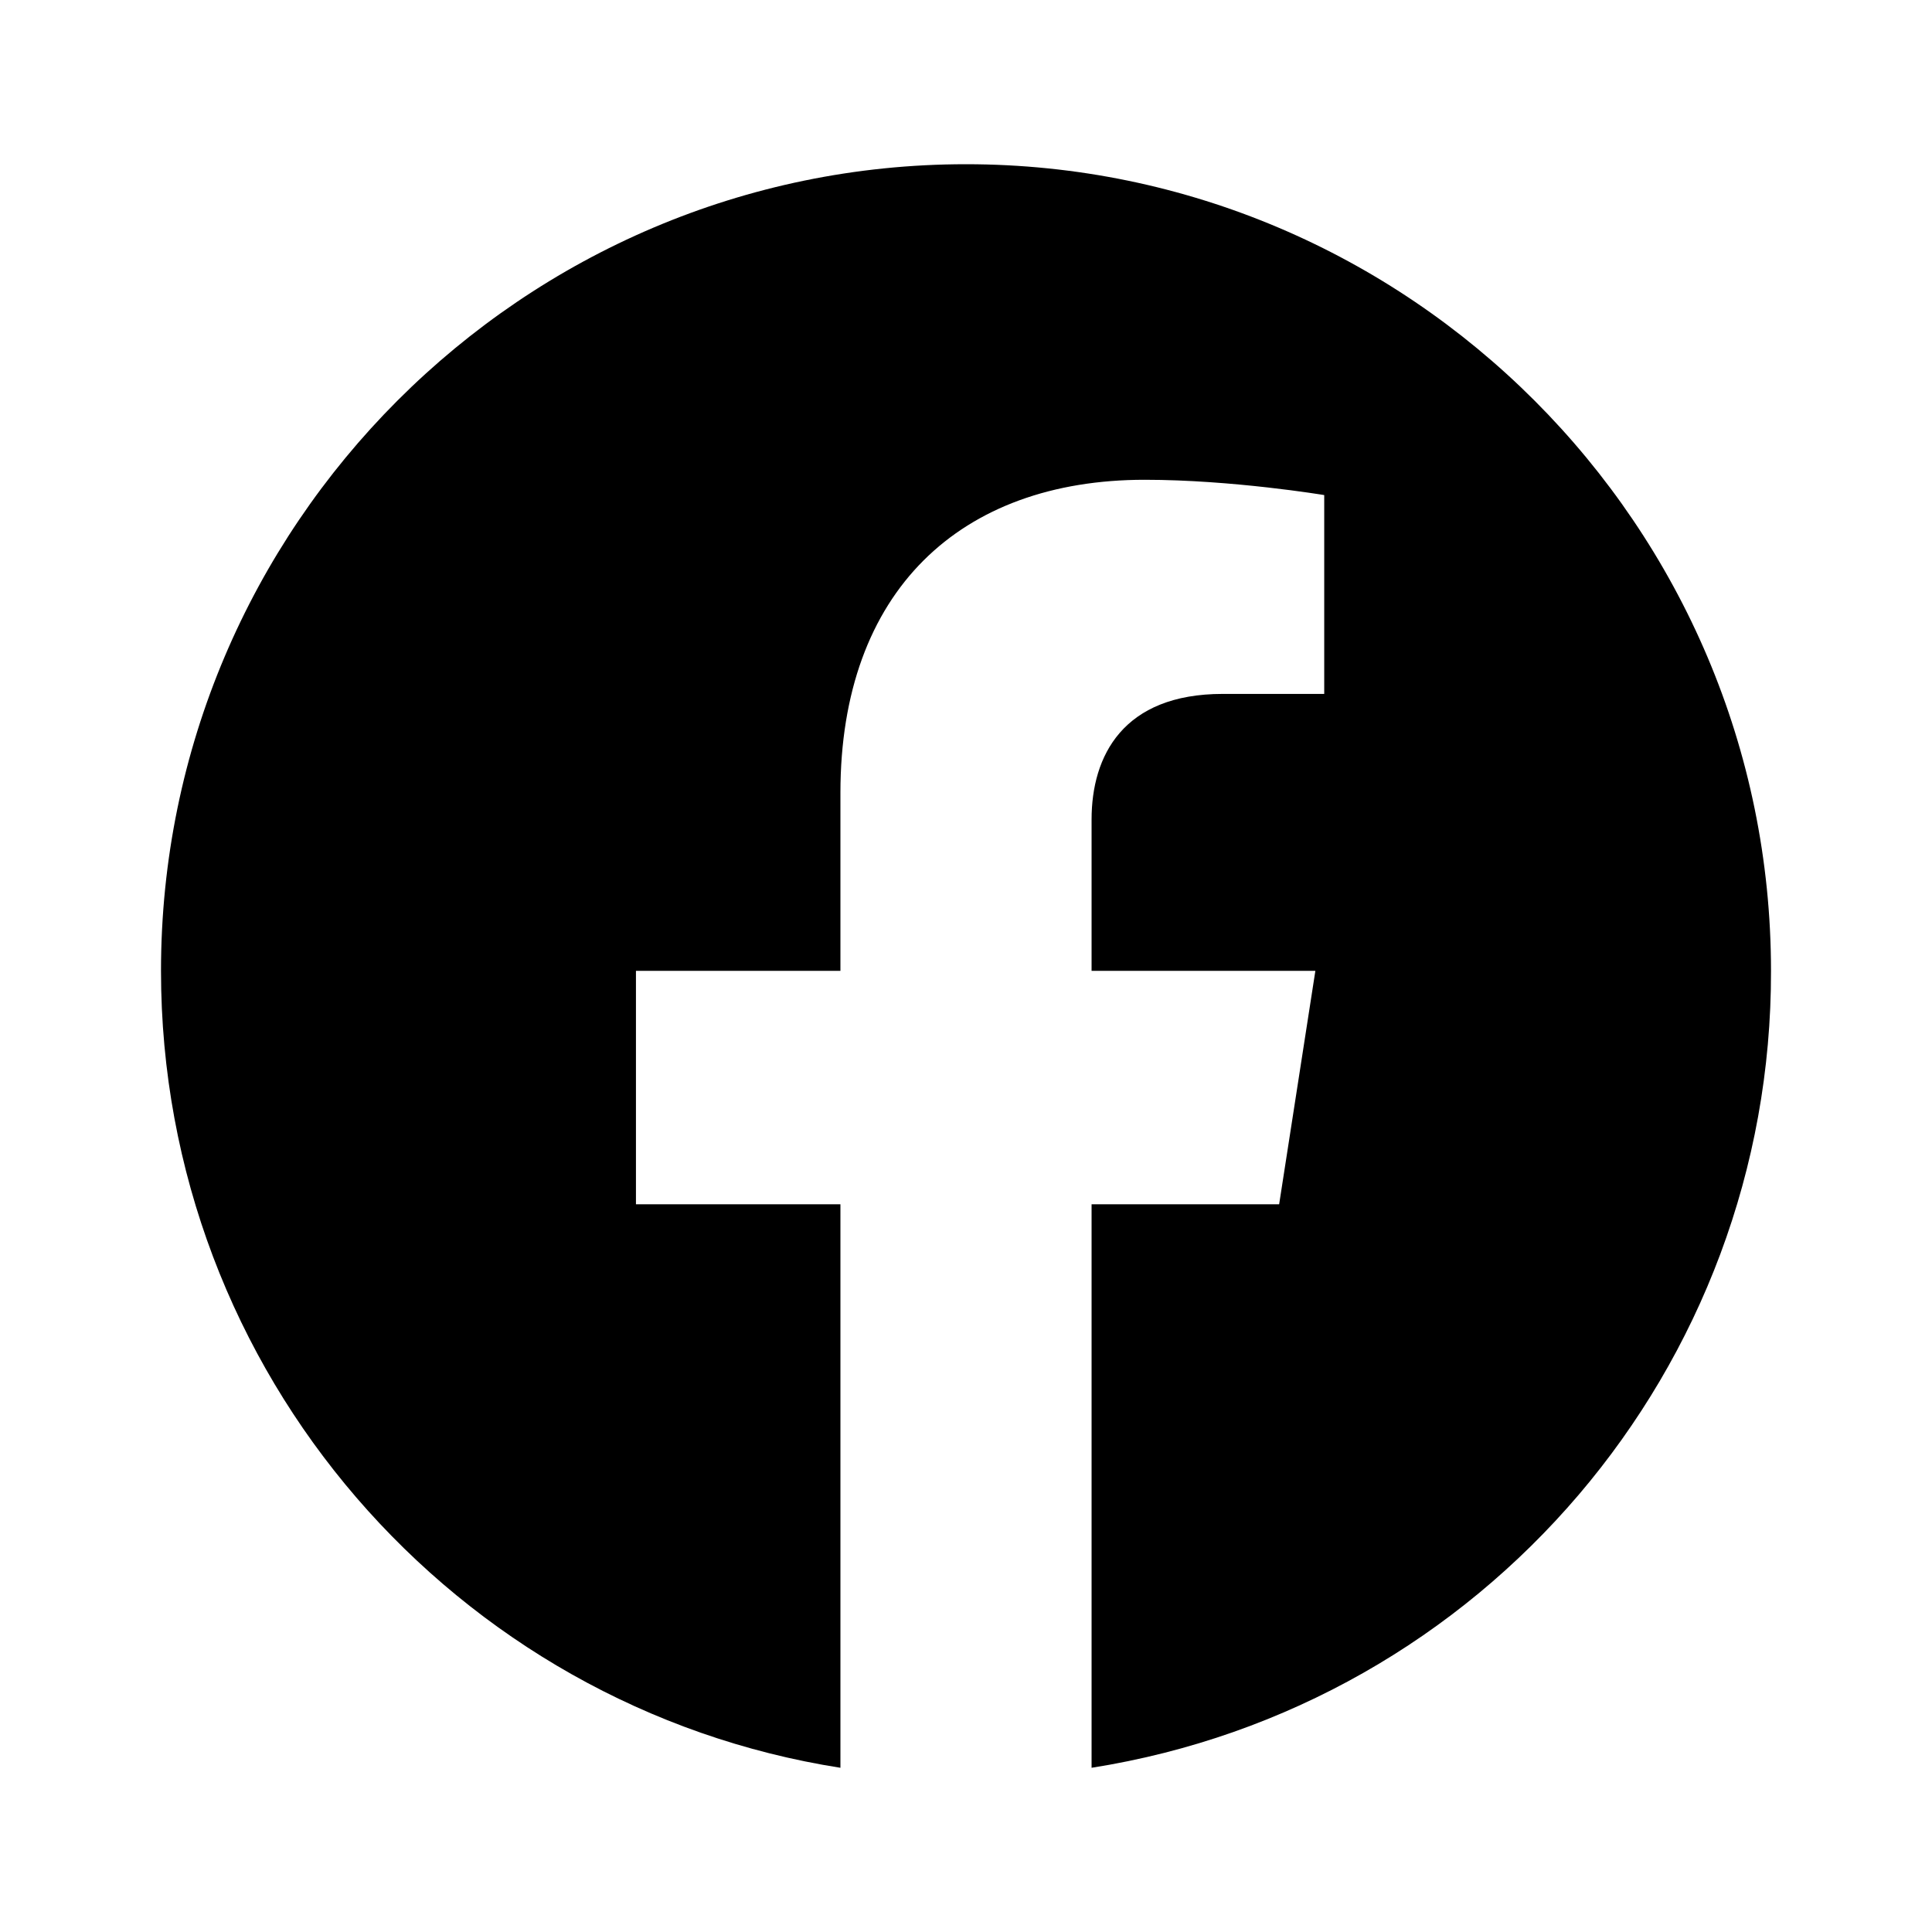
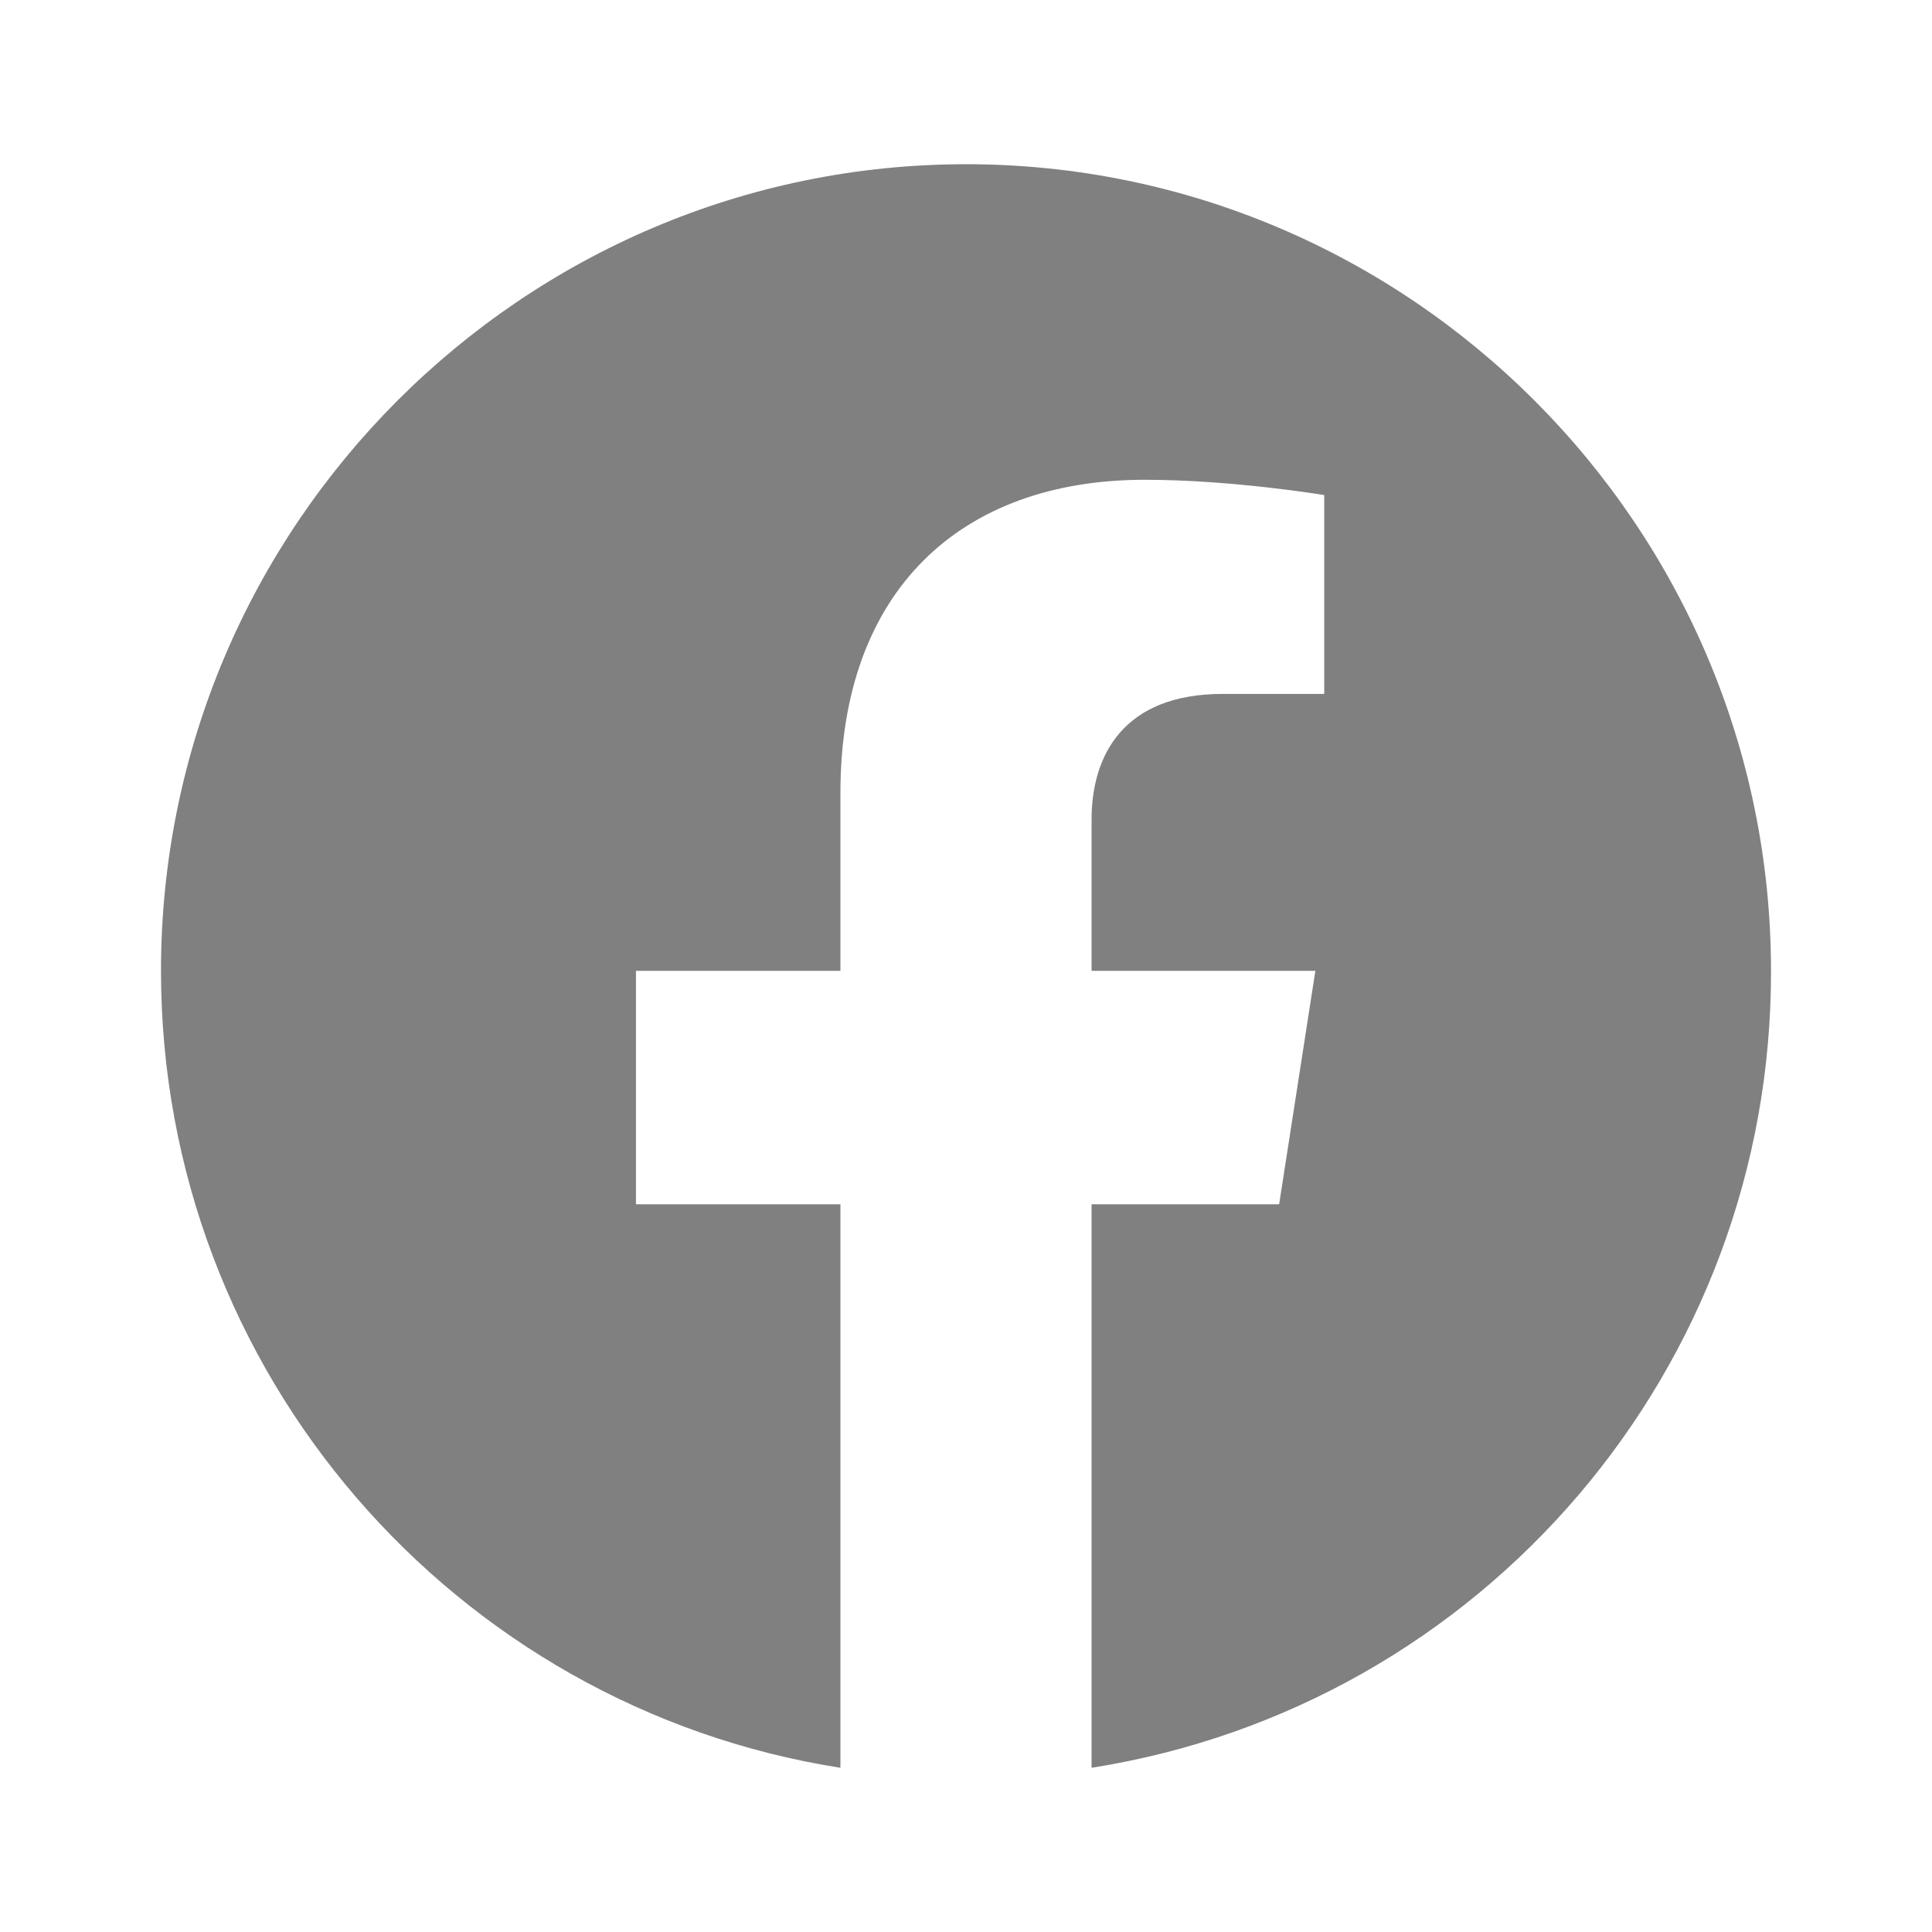
<svg xmlns="http://www.w3.org/2000/svg" width="24" height="24" viewBox="0 0 24 24">
-   <path d="M12 2.04C6.5 2.04 2 6.53 2 12.06C2 17.06 5.66 21.21 10.44 21.96V14.96H7.9V12.06H10.44V9.85C10.44 7.34 11.93 5.96 14.22 5.96C15.31 5.96 16.45 6.15 16.45 6.15V8.62H15.19C13.95 8.62 13.56 9.39 13.56 10.18V12.06H16.34L15.89 14.96H13.56V21.96A10 10 0 0 0 22 12.06C22 6.53 17.5 2.04 12 2.04Z" />
+   <path fill="gray" d="M12 2.04C6.5 2.04 2 6.53 2 12.06C2 17.06 5.66 21.21 10.44 21.96V14.96H7.9V12.06H10.44V9.85C10.44 7.34 11.93 5.96 14.22 5.96C15.31 5.96 16.45 6.15 16.45 6.15V8.62H15.19C13.95 8.62 13.56 9.39 13.56 10.18V12.06H16.34L15.89 14.96H13.56V21.96A10 10 0 0 0 22 12.06C22 6.53 17.5 2.04 12 2.04Z" />
</svg>
